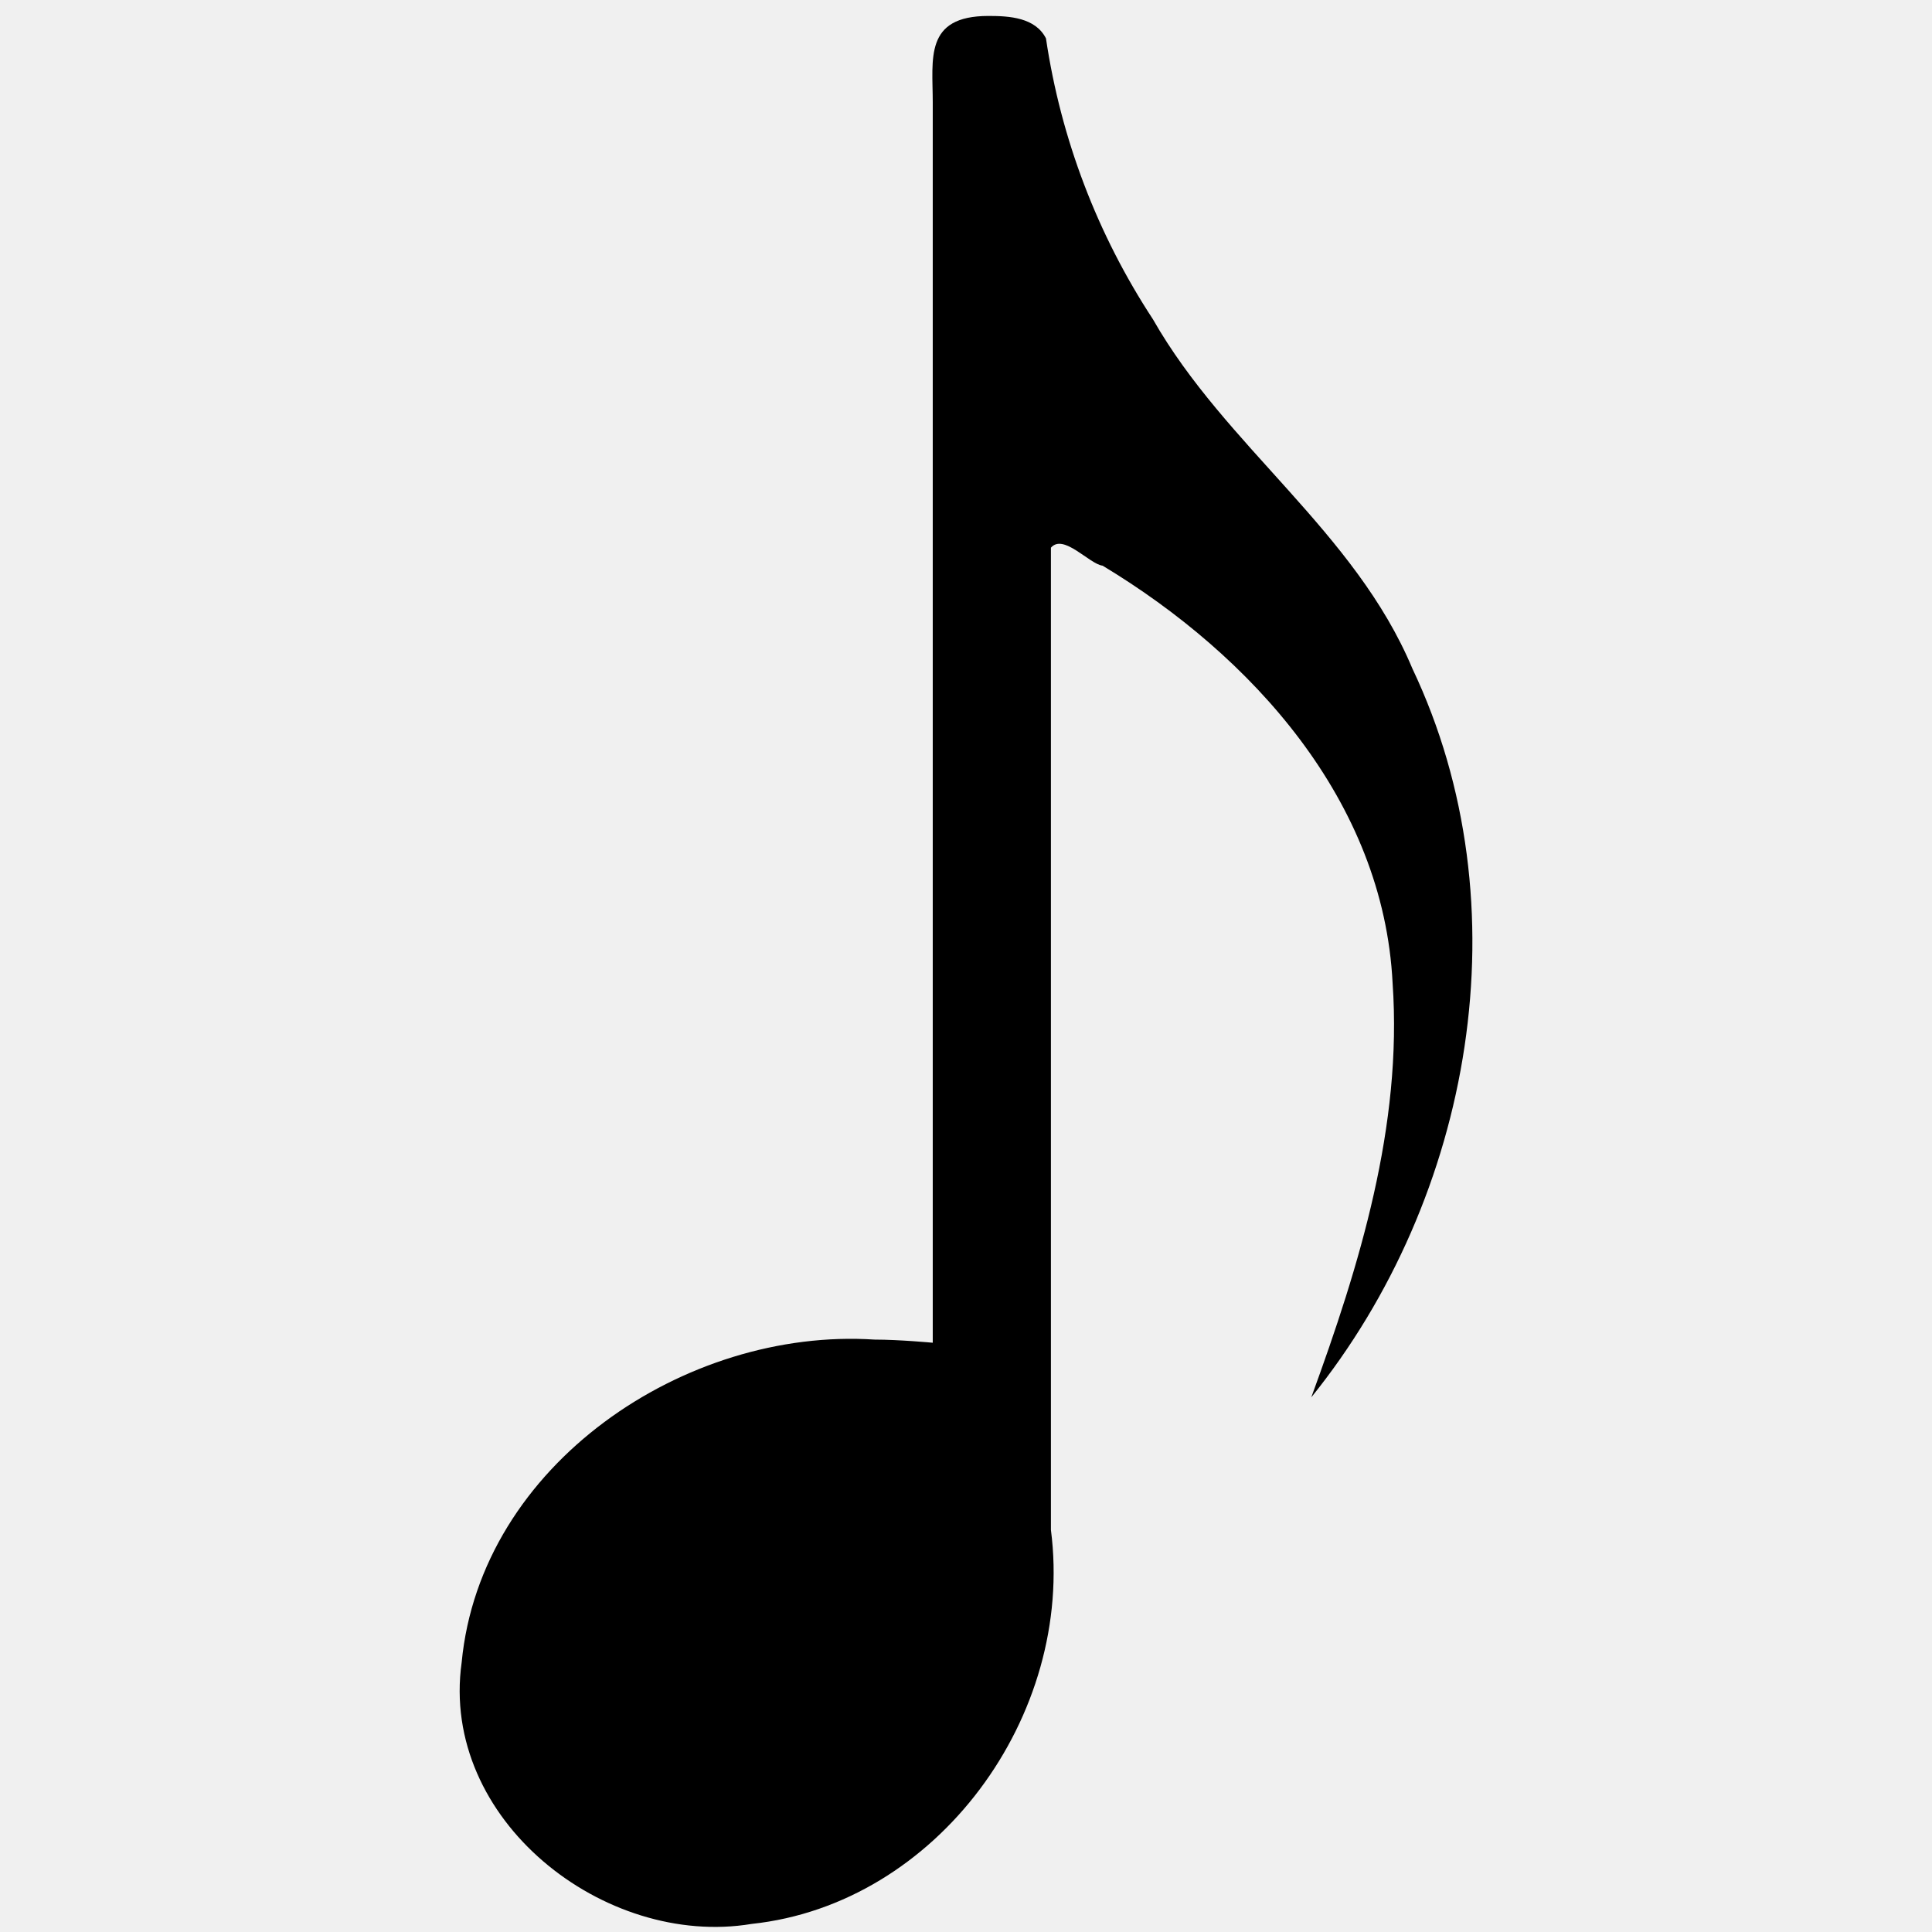
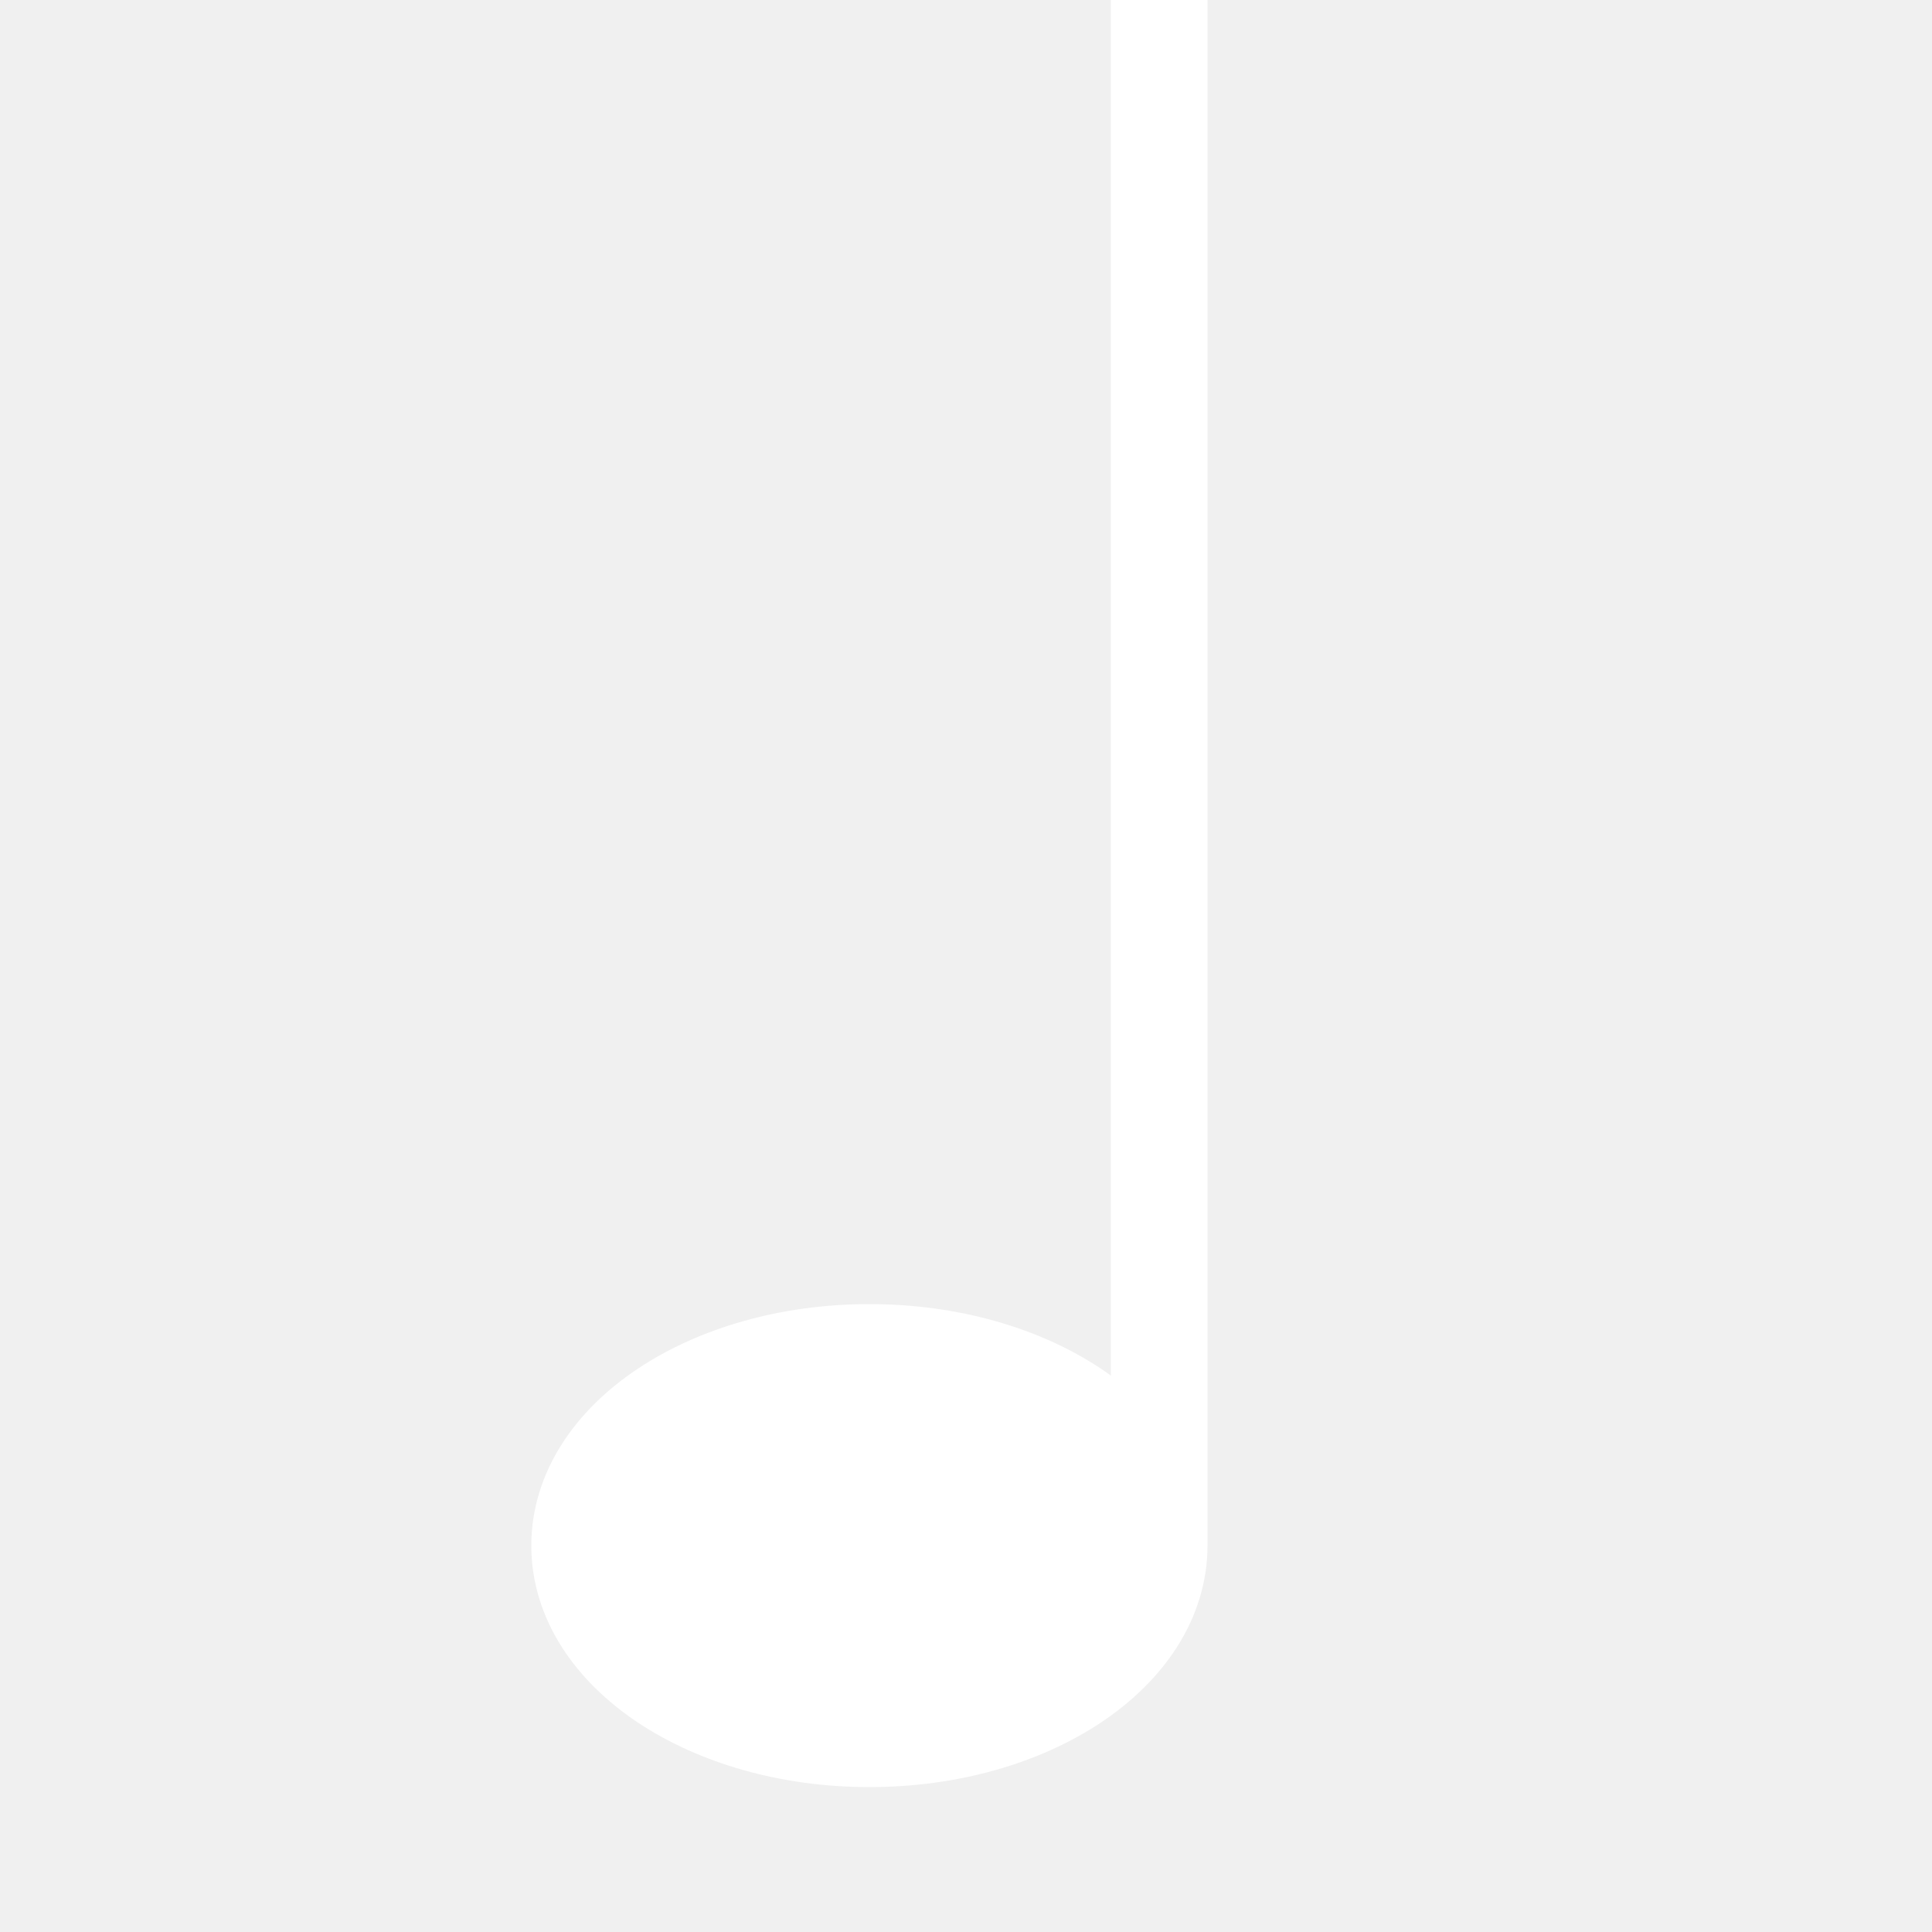
- <svg xmlns="http://www.w3.org/2000/svg" width="10" height="10" viewBox="8 9 46 86">
-   <path fill="black" d="m 21.46,94.64 c 8.25,-0.88 14.39,-9.26 13.32,-17.54 0,-14.57 0,-29.16 0,-43.72 0.56,-0.65 1.71,0.73 2.3,0.8 6.64,4 12.51,10.47 12.91,18.59 0.44,6.34 -1.47,12.55 -3.62,18.43 7.19,-8.91 9.5,-21.91 4.5,-32.44 -2.56,-6.11 -8.32,-9.88 -11.55,-15.55 a 31.12,31.12 0 0 1 -4.76,-12.5 c -0.47,-0.93 -1.63,-1 -2.54,-1 H 32 c -2.87,0 -2.48,1.91 -2.48,3.85 v 55.21 c 0,0 -1.49,-0.14 -2.59,-0.14 C 18.52,68.08 9.39,74.18 8.55,83 7.57,90 14.91,95.73 21.46,94.64 Z" />
+ <svg xmlns="http://www.w3.org/2000/svg" width="10" height="10" viewBox="-50 -50 100 100">
+   <path fill="white" stroke="white" stroke-width="5" d="       M 10 -50       L 10 30       A 15 10 0 0 1 -20 30       A 15 10 0 0 1 10 30     " />
</svg>
